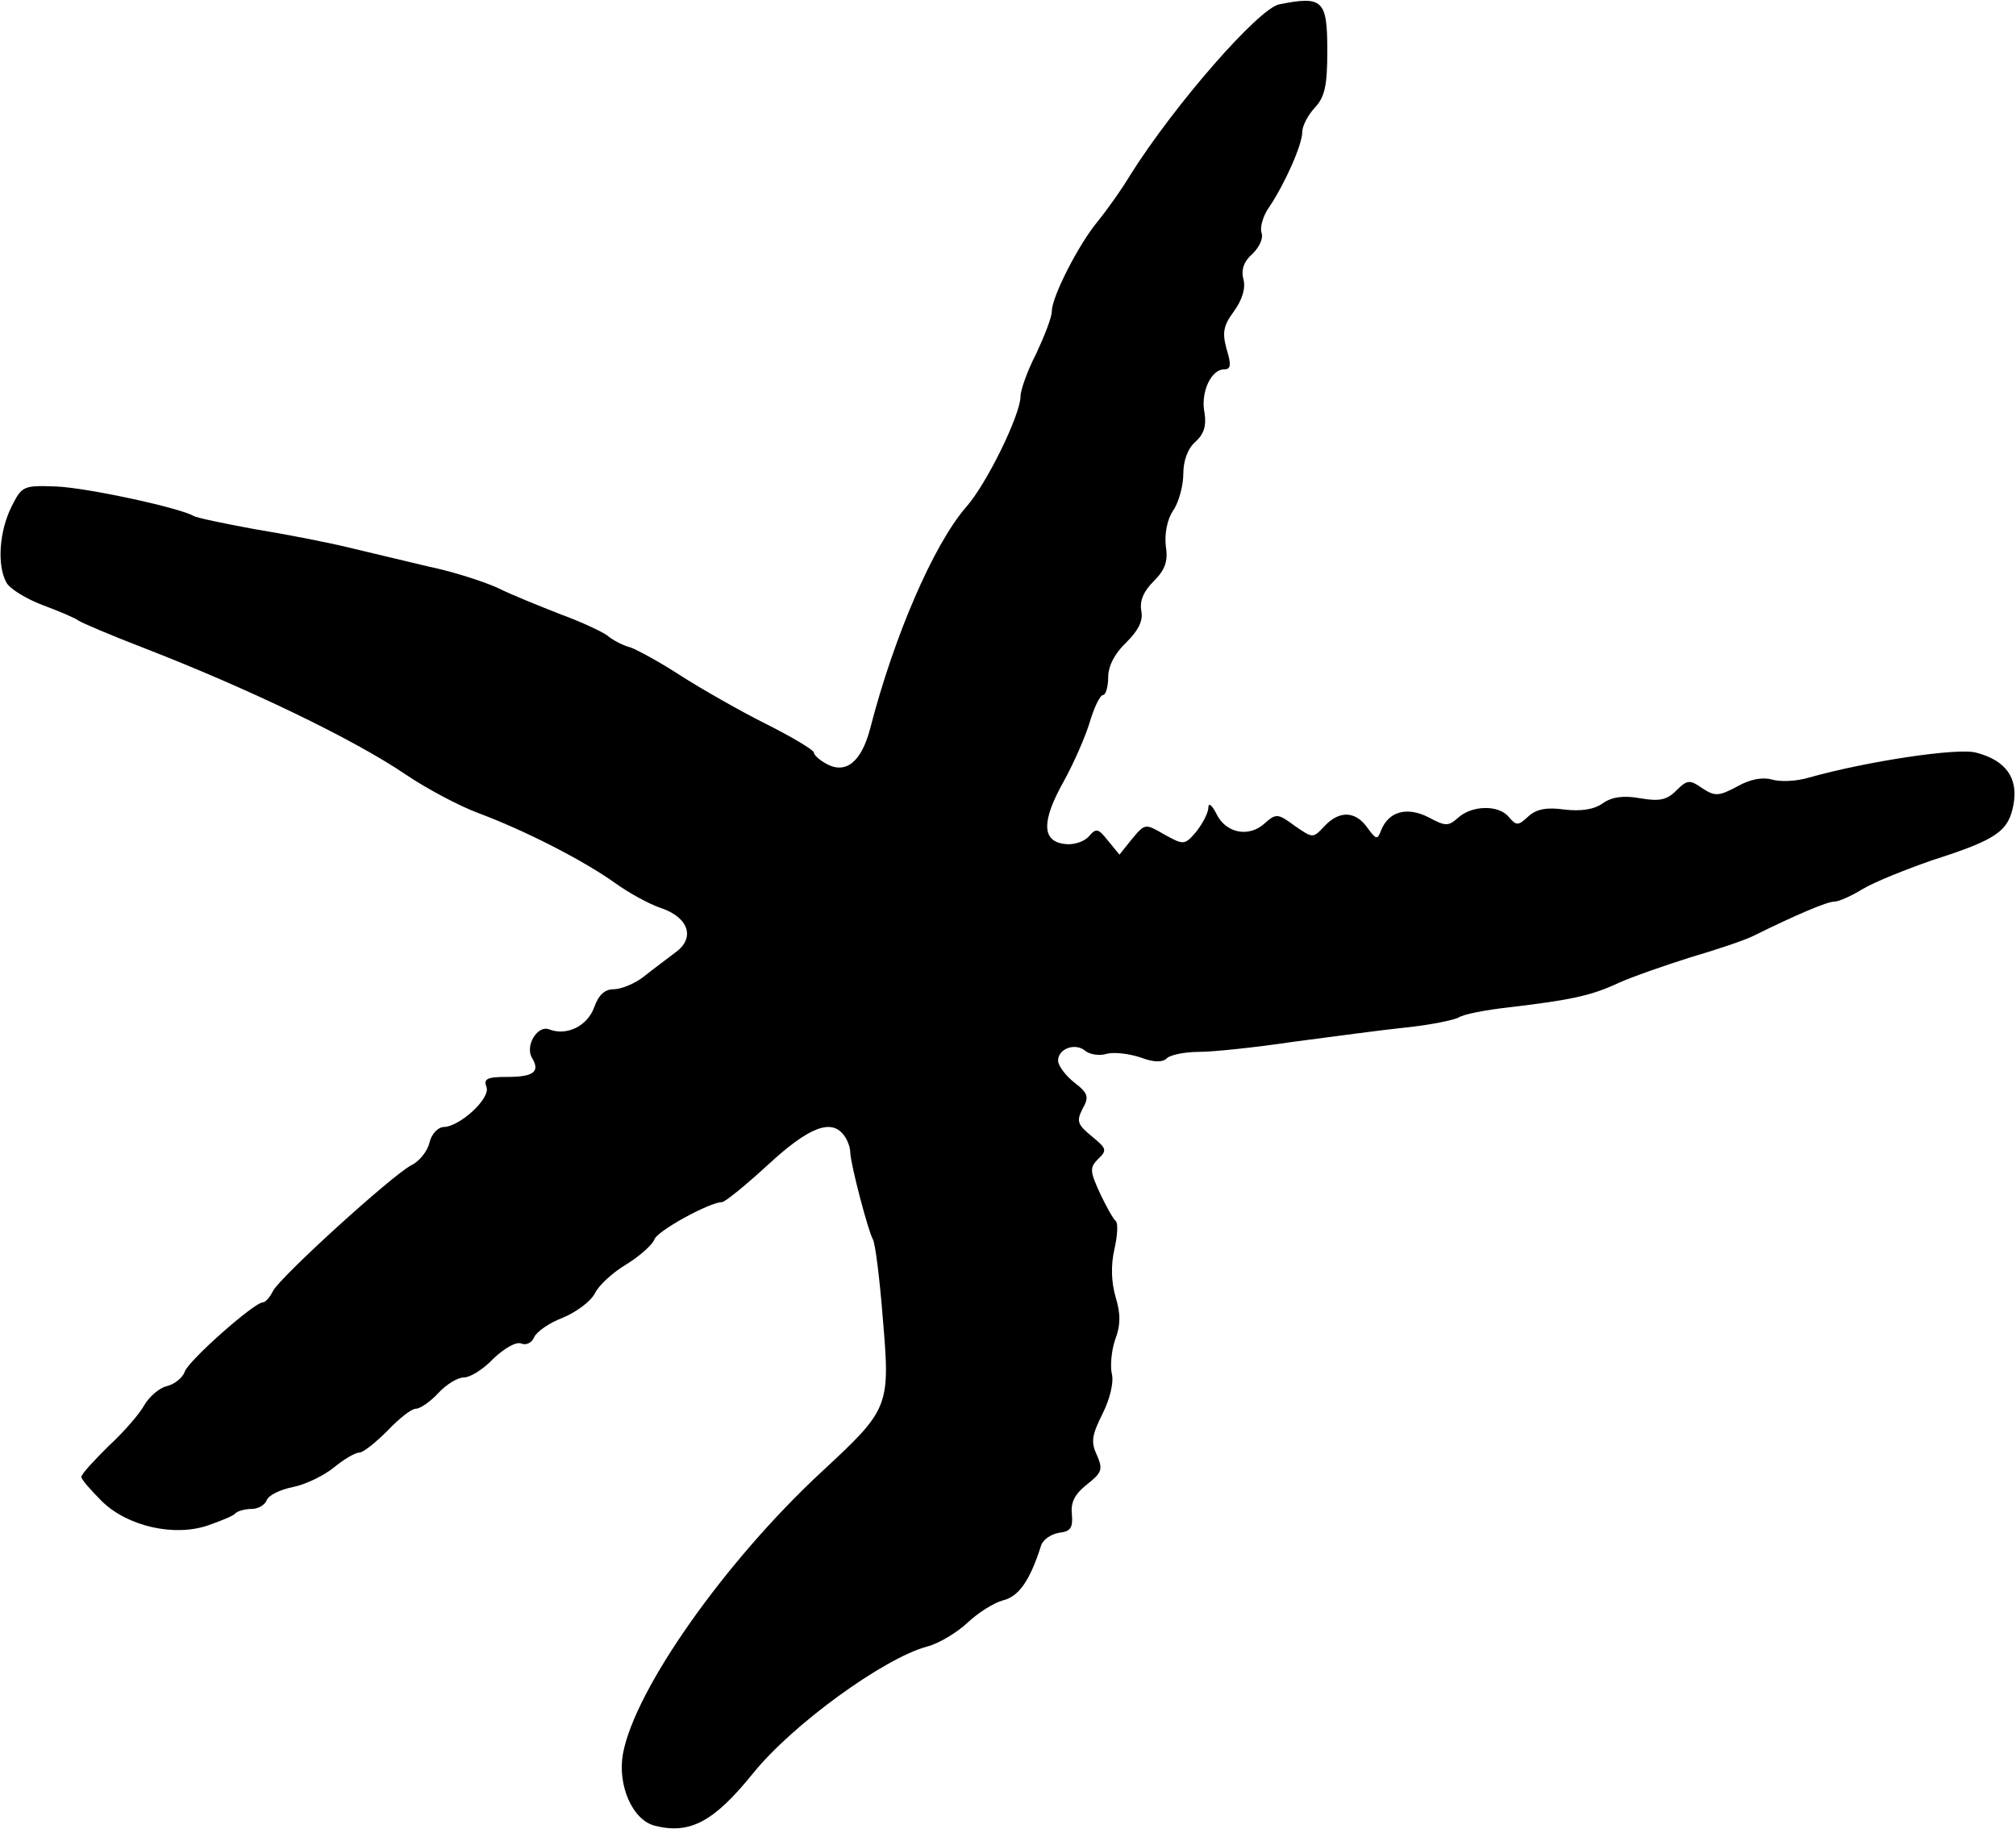
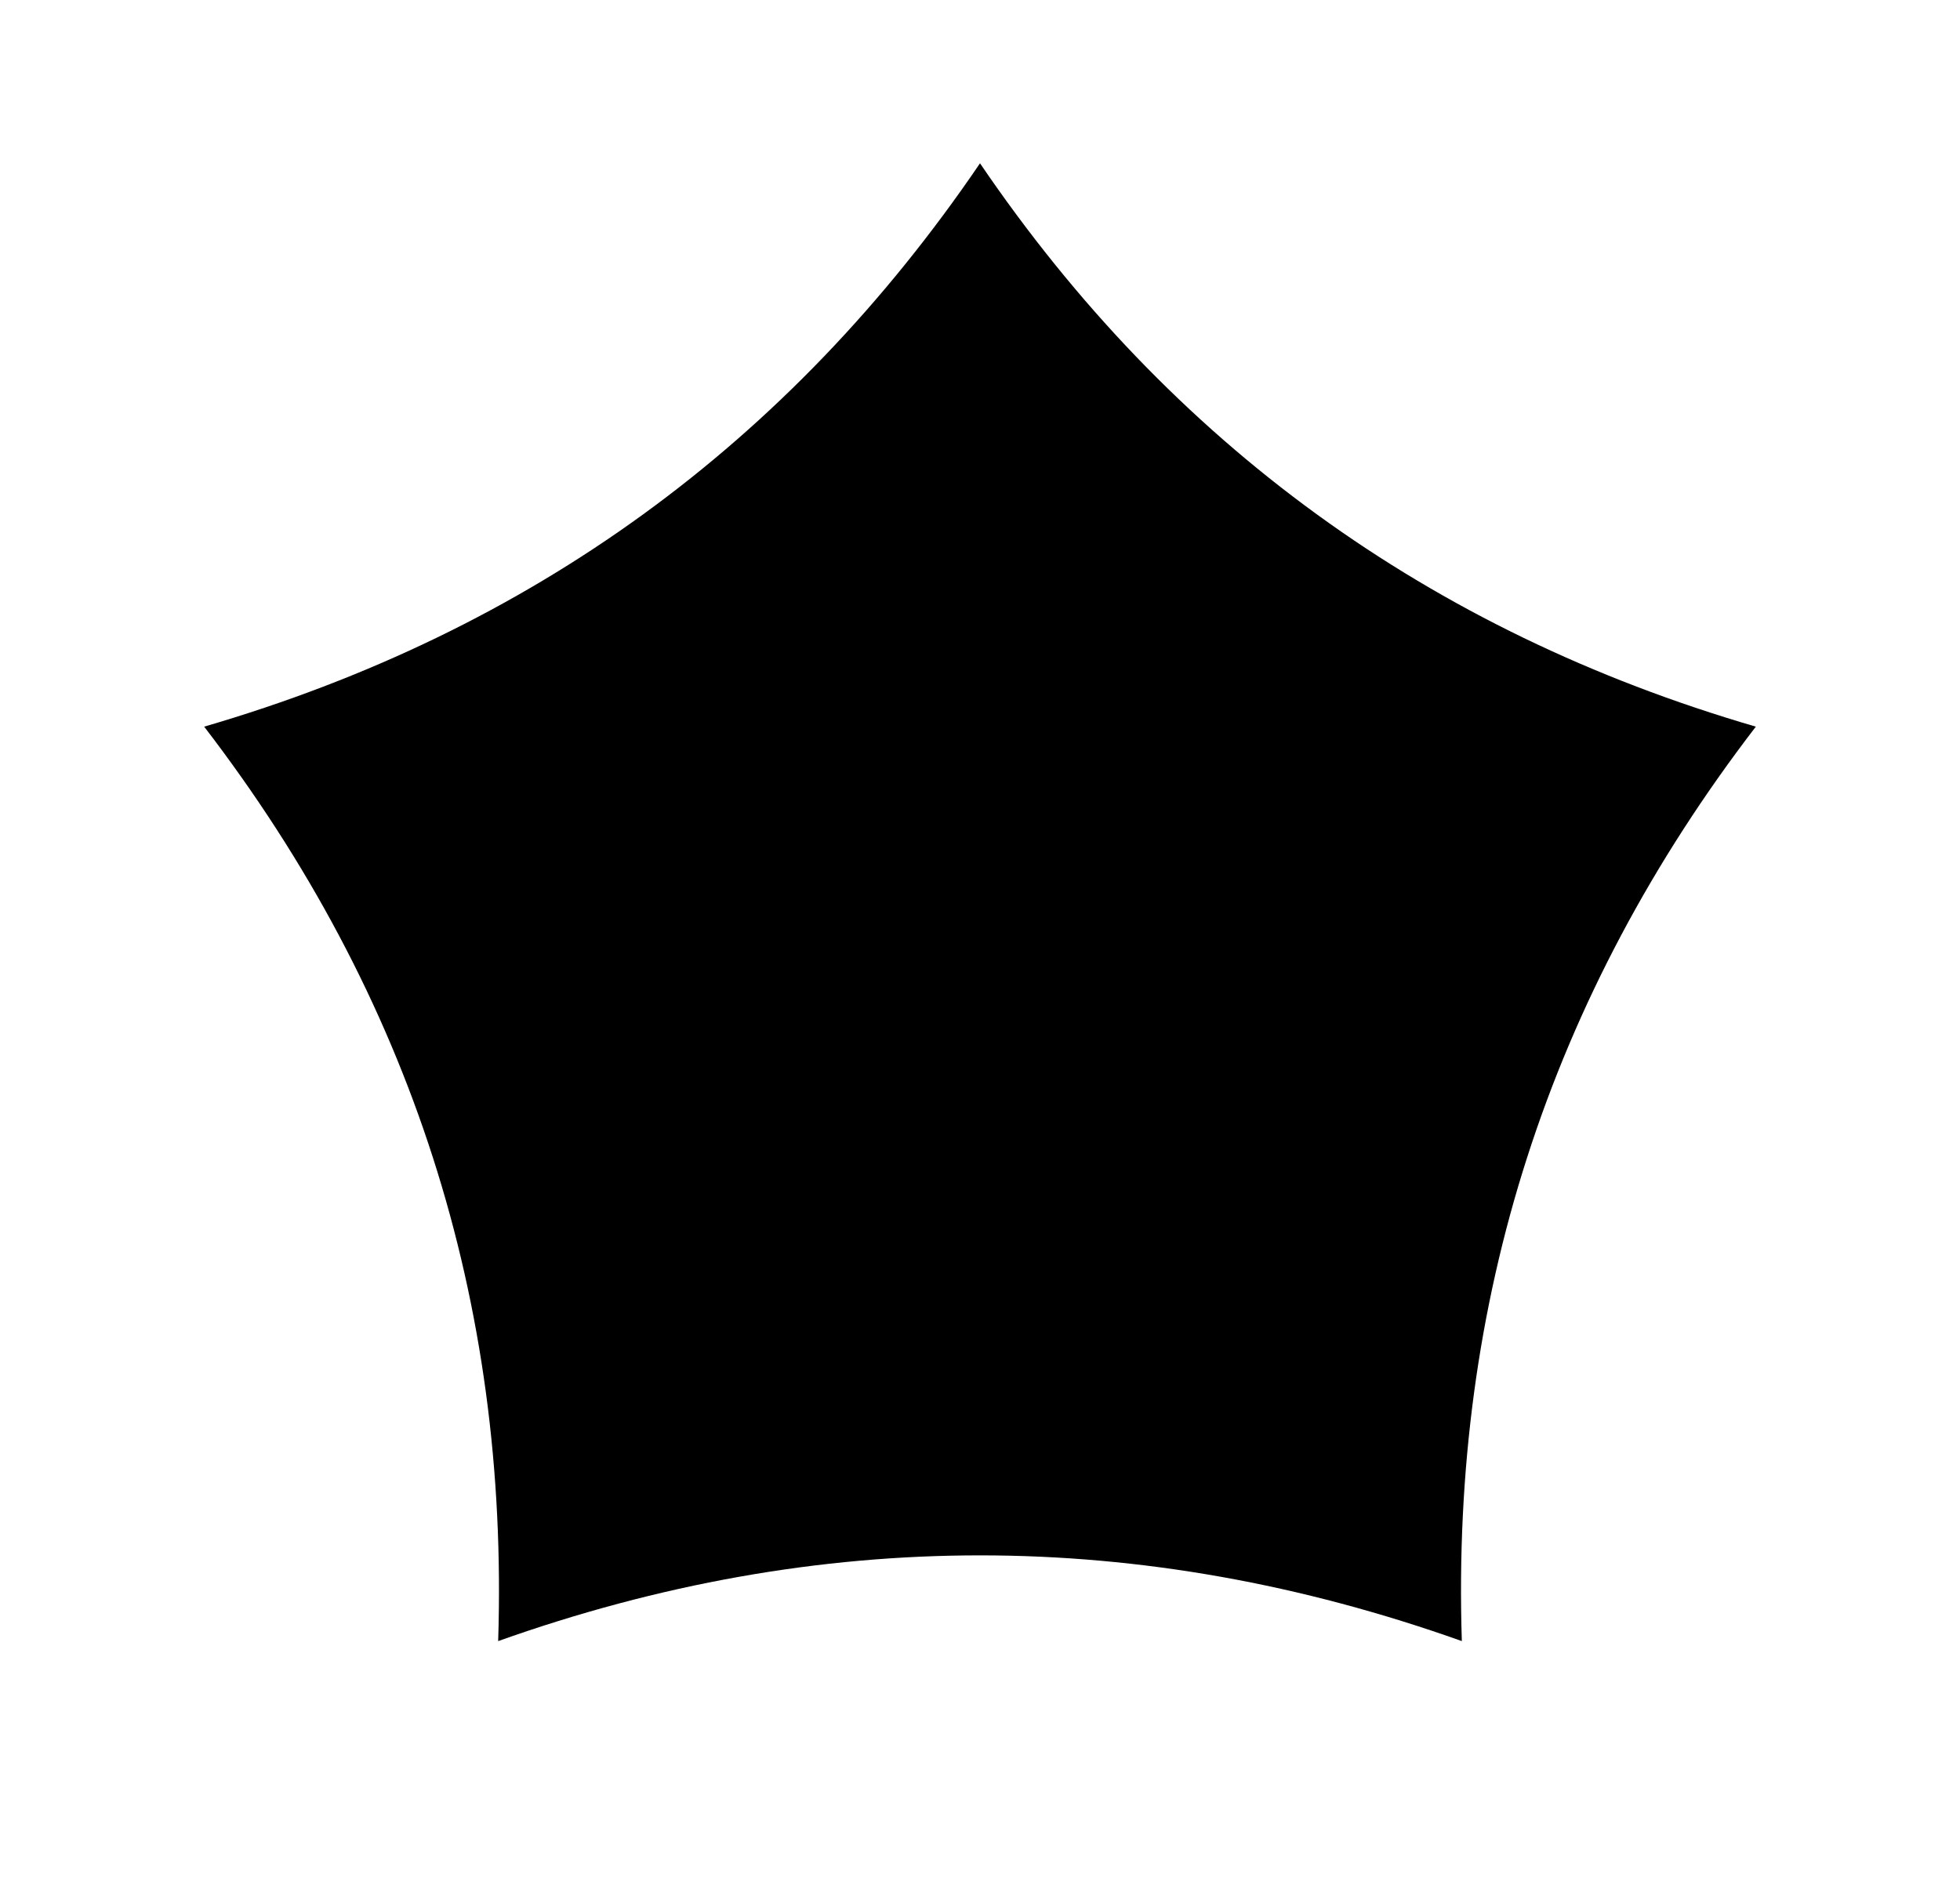
- <svg xmlns="http://www.w3.org/2000/svg" width="100%" height="100%" aria-hidden="true" fill="currentColor" version="1.0" viewBox="0 0 322 292" preserveAspectRatio="xMidYMid meet">
-   <g transform="translate(0,292) scale(0.1,-0.1)" fill="currentColor" stroke="none">
-     <path d="M2043 2913 c-33 -7 -167 -160 -238 -273 -15 -25 -39 -58 -52 -74 -30 -36 -73 -120 -73 -143 0 -10 -12 -40 -25 -68 -14 -27 -25 -58 -25 -68 0 -29 -54 -140 -87 -177 -52 -60 -115 -206 -153 -353 -14 -54 -39 -74 -70 -57 -11 6 -20 14 -20 18 0 4 -35 25 -77 46 -42 21 -103 56 -136 77 -32 21 -69 41 -80 45 -12 3 -29 12 -37 19 -8 6 -42 22 -75 34 -33 13 -78 31 -100 42 -22 10 -71 26 -110 34 -38 9 -97 23 -130 31 -33 8 -100 21 -149 29 -49 9 -92 18 -97 21 -22 13 -170 45 -219 47 -53 2 -55 1 -72 -33 -19 -39 -23 -92 -8 -120 5 -10 31 -26 57 -36 27 -10 53 -21 58 -25 6 -4 53 -24 105 -44 165 -64 334 -145 418 -202 34 -23 87 -51 117 -62 75 -28 168 -76 217 -111 22 -16 55 -34 73 -40 45 -15 56 -48 24 -71 -13 -10 -36 -27 -51 -39 -14 -11 -36 -20 -48 -20 -14 0 -24 -9 -31 -29 -11 -30 -44 -46 -72 -35 -19 7 -39 -27 -27 -46 13 -22 2 -30 -40 -30 -32 0 -38 -3 -33 -16 7 -18 -42 -63 -68 -64 -9 0 -20 -11 -23 -25 -3 -13 -16 -30 -29 -36 -32 -17 -210 -179 -221 -201 -5 -10 -12 -18 -16 -18 -14 0 -120 -94 -125 -111 -3 -9 -16 -20 -29 -23 -12 -3 -28 -17 -36 -31 -7 -13 -33 -43 -57 -65 -23 -23 -43 -44 -43 -49 0 -4 15 -21 33 -39 41 -40 116 -57 170 -38 20 7 40 15 43 19 4 4 16 7 26 7 10 0 21 6 24 14 3 8 22 17 42 21 20 4 49 18 65 31 16 13 34 24 41 24 6 0 26 16 45 35 18 19 38 35 45 35 7 0 23 11 36 25 13 14 31 25 41 25 10 0 31 13 47 30 18 17 37 28 45 24 8 -3 17 2 20 10 4 9 24 23 45 31 22 9 45 26 52 39 6 13 29 34 51 47 21 13 41 31 44 39 4 14 89 60 108 60 5 0 38 27 74 60 65 60 100 73 120 48 6 -7 11 -20 11 -28 1 -22 29 -127 36 -139 4 -6 11 -63 16 -126 12 -142 11 -145 -98 -246 -154 -143 -298 -347 -317 -450 -9 -50 15 -106 51 -115 56 -14 94 6 157 84 63 78 208 183 277 202 20 5 49 23 65 38 17 16 42 32 57 36 25 6 43 31 61 88 3 9 16 18 29 20 18 2 22 8 20 30 -2 19 5 32 24 47 24 19 26 24 16 47 -10 21 -8 32 9 66 12 24 18 50 15 63 -3 12 -1 37 5 55 9 23 9 42 1 68 -7 24 -8 51 -2 77 5 22 6 42 2 45 -4 3 -15 23 -25 44 -16 35 -17 41 -3 55 15 14 13 17 -10 36 -23 19 -25 24 -15 44 11 19 9 25 -13 42 -14 11 -26 27 -26 35 0 19 27 29 43 16 7 -6 23 -9 35 -5 12 3 36 0 54 -6 21 -8 35 -8 42 -1 5 5 28 10 51 10 22 0 90 7 150 16 61 8 142 19 181 23 39 4 77 12 84 16 7 5 43 12 79 16 102 12 133 19 176 39 22 10 74 28 115 41 41 12 86 27 100 34 69 34 118 55 130 55 7 0 27 9 45 20 18 11 68 31 111 46 103 33 122 46 130 89 8 43 -13 71 -60 83 -29 8 -175 -14 -267 -40 -20 -6 -46 -7 -59 -3 -14 4 -34 1 -55 -11 -30 -16 -36 -16 -56 -3 -20 14 -24 14 -42 -4 -15 -15 -27 -17 -57 -12 -27 5 -46 2 -60 -8 -14 -10 -35 -13 -61 -10 -28 4 -45 1 -58 -11 -16 -15 -19 -15 -31 -1 -16 20 -59 19 -81 -1 -16 -14 -20 -14 -48 1 -34 17 -63 9 -75 -21 -6 -16 -8 -15 -22 4 -19 27 -45 28 -69 2 -18 -19 -18 -19 -47 1 -27 20 -30 20 -48 4 -25 -23 -62 -16 -77 15 -7 14 -13 19 -13 10 0 -8 -9 -25 -19 -38 -19 -22 -20 -22 -51 -5 -31 18 -31 18 -52 -7 l-20 -25 -18 22 c-16 20 -19 21 -31 7 -7 -8 -24 -14 -38 -12 -37 4 -38 36 -2 100 16 29 35 72 42 96 7 23 16 42 21 42 4 0 8 13 8 28 0 18 10 38 29 56 19 19 27 34 24 50 -3 16 3 31 20 48 18 18 23 32 19 56 -2 20 2 42 12 57 9 13 16 40 16 58 0 21 7 41 20 52 13 12 17 25 14 45 -7 32 10 70 31 70 11 0 12 7 4 33 -7 26 -5 37 12 60 13 18 19 37 15 51 -4 16 1 29 15 41 11 11 17 25 14 33 -3 8 2 27 12 41 25 37 53 100 53 120 0 10 9 27 20 39 16 17 20 35 20 91 0 81 -7 88 -77 74z" />
-   </g>
+ <svg xmlns="http://www.w3.org/2000/svg" width="100%" height="100%" aria-hidden="true" fill="currentColor" viewBox="0 0 48 46">
+   <path d="M24 4 Q31 14.3 43 17.8 Q35.4 27.7 35.8 40.2 Q24 36 12.2 40.2 Q12.6 27.7 5 17.8 Q17 14.3 24 4 Z" />
</svg>
